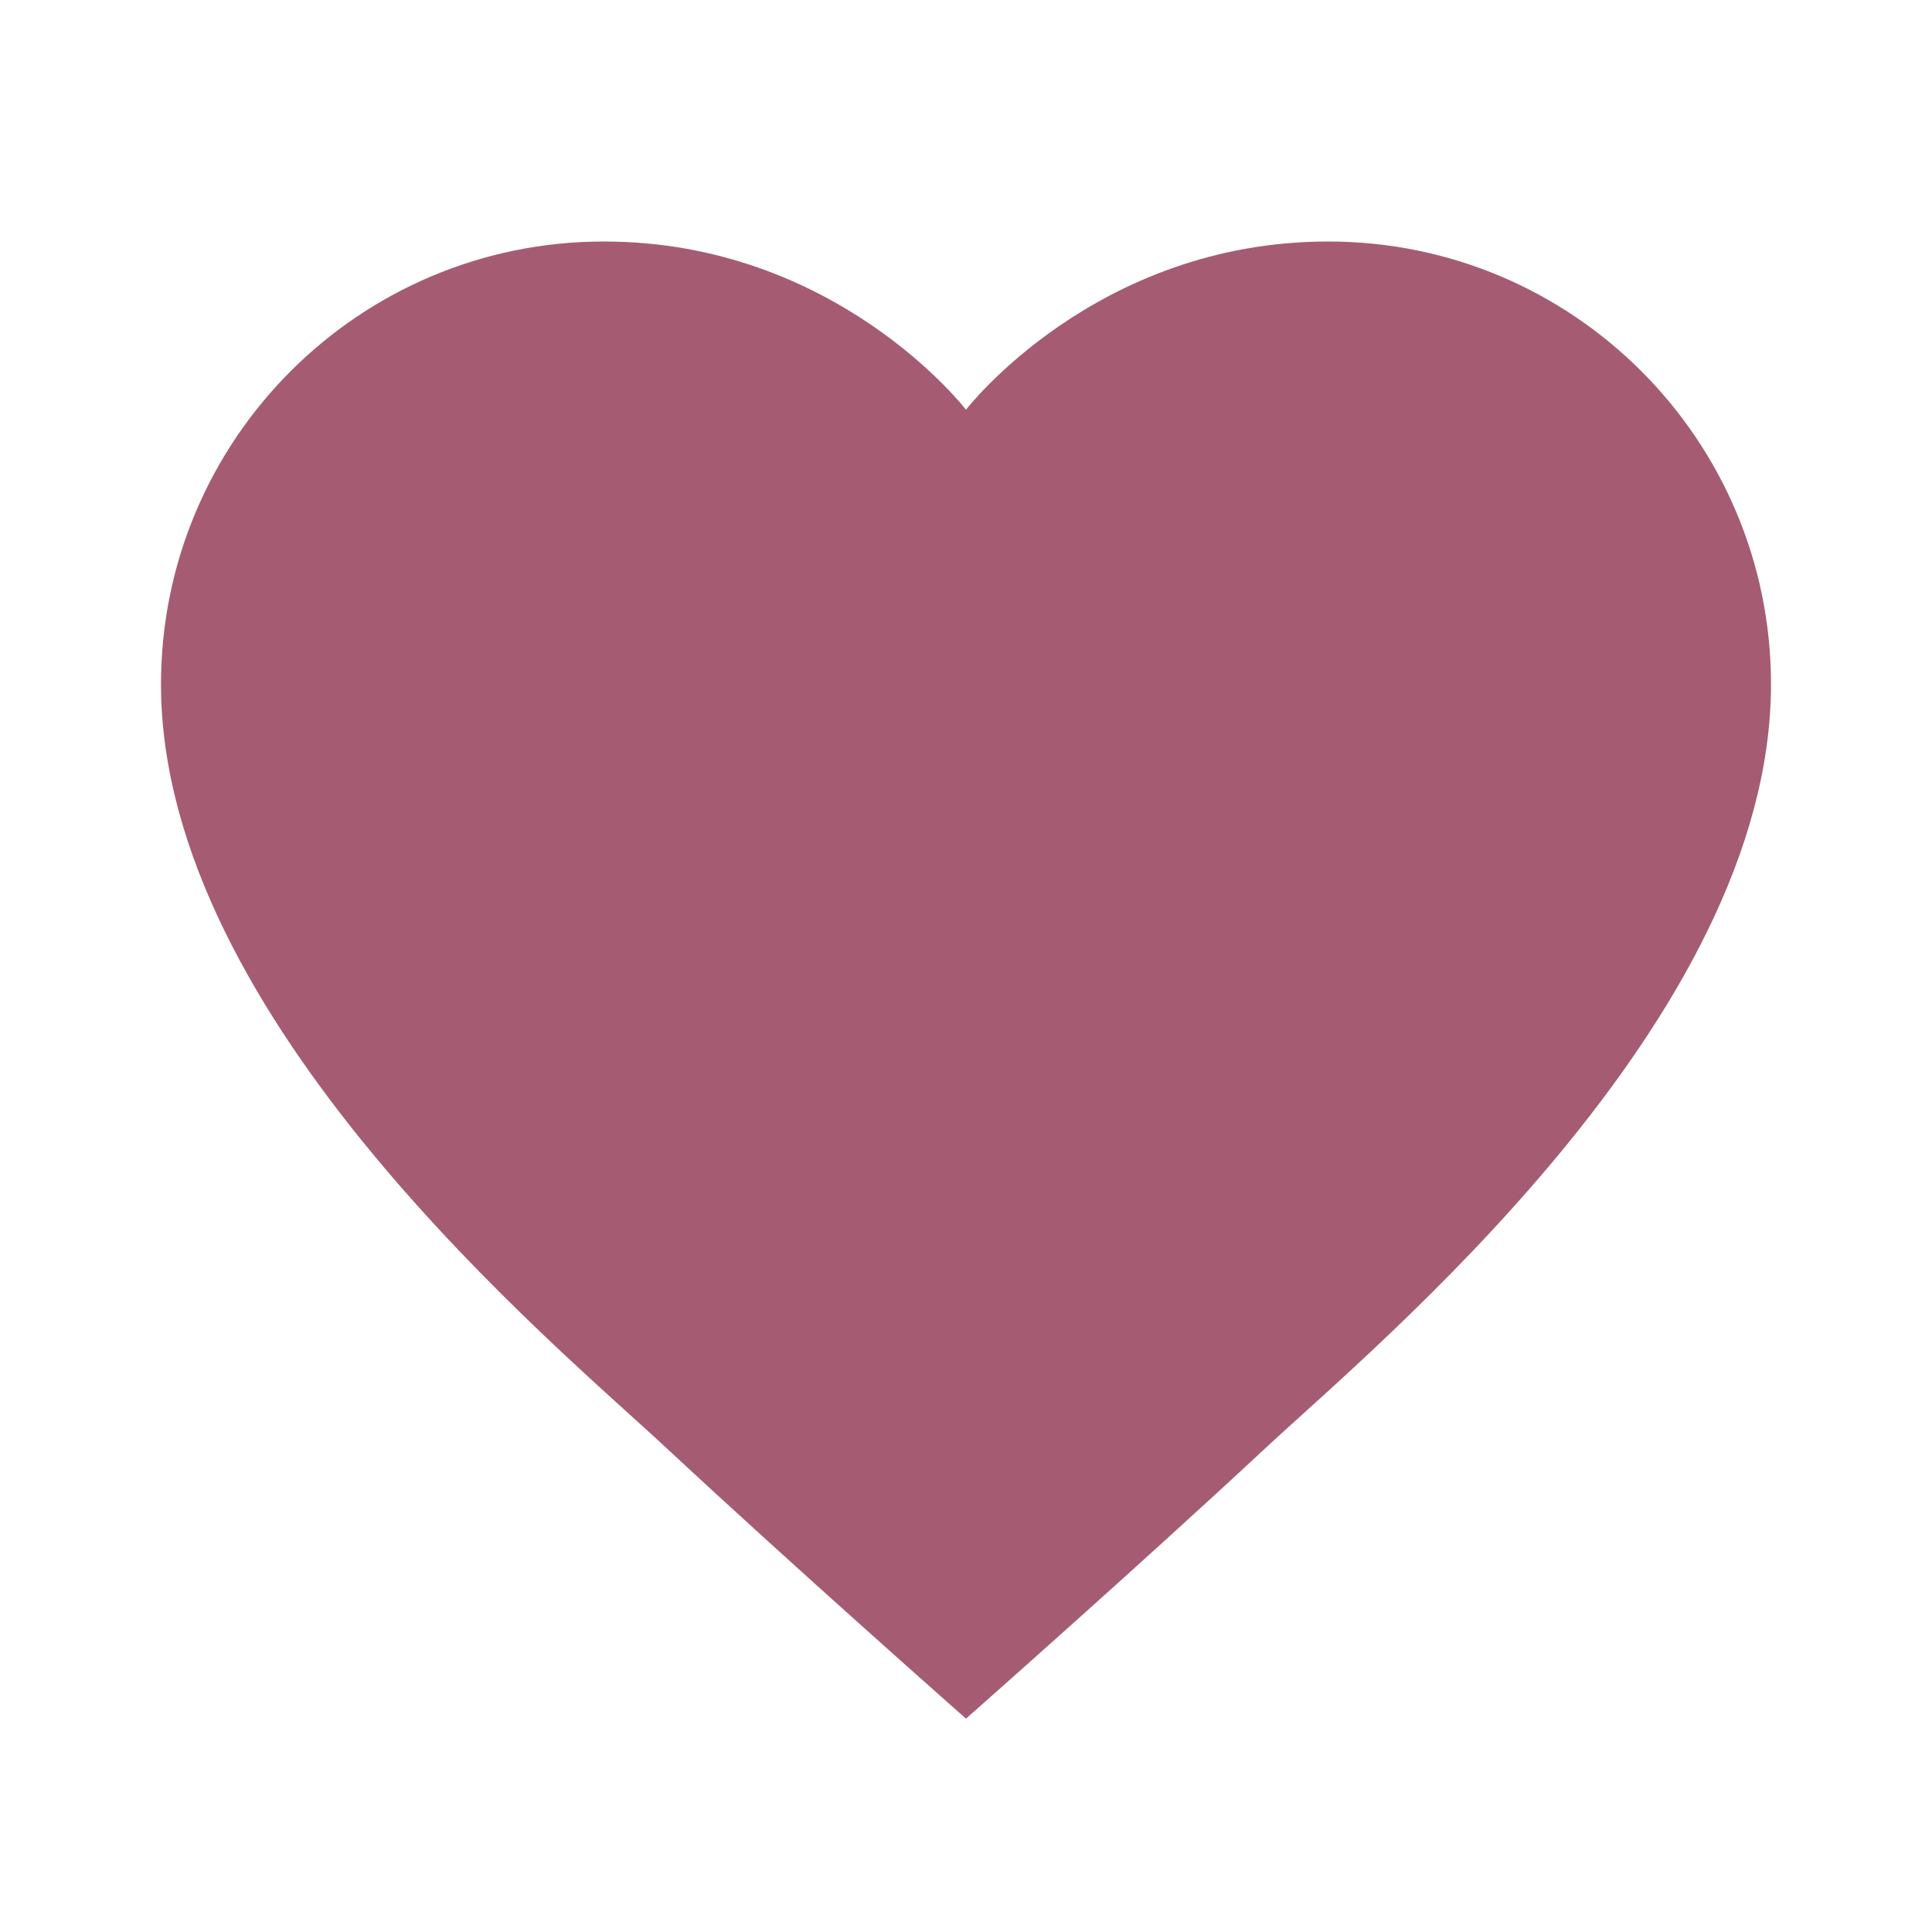
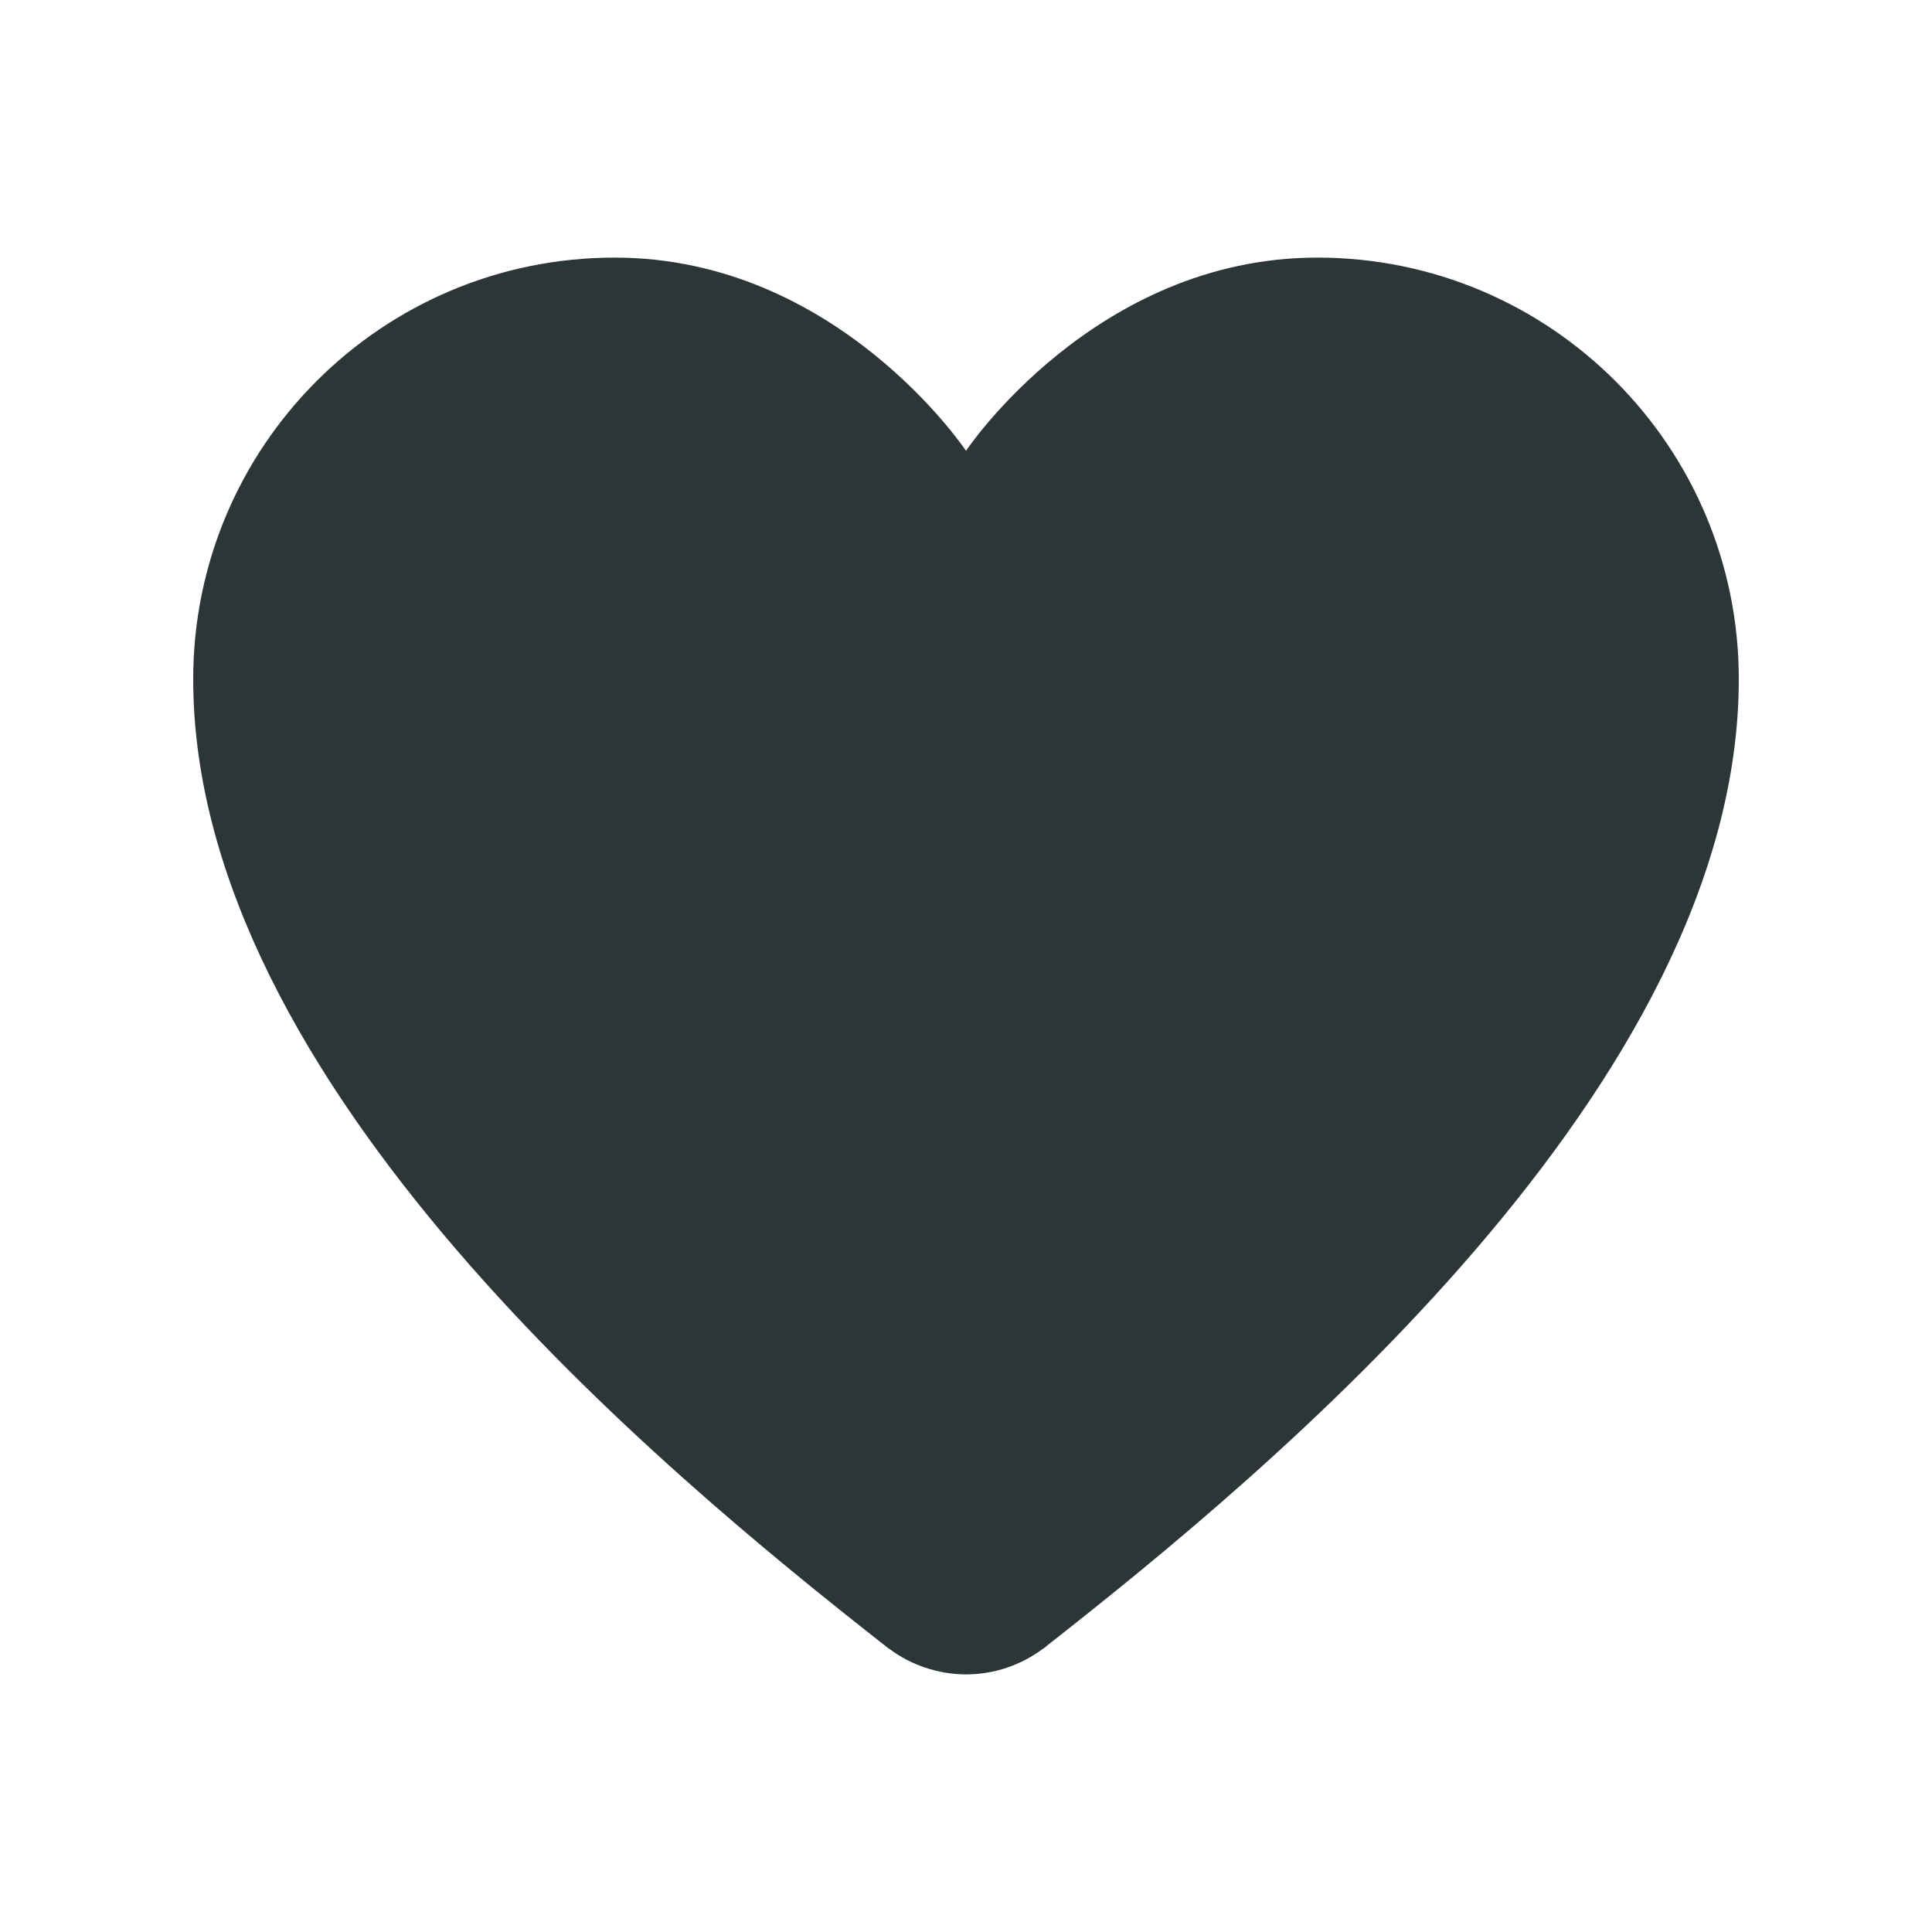
- <svg xmlns="http://www.w3.org/2000/svg" width="96pt" height="96pt" viewBox="0 0 96 96" version="1.1">
-   <g id="surface1712581">
-     <path style=" stroke:none;fill-rule:nonzero;fill:rgb(64.706%,36.078%,44.706%);fill-opacity:1;" d="M 66 12 C 54.422 12 48 20.359 48 20.359 C 48 20.359 41.578 12 30 12 C 17.848 12 8 21.848 8 34 C 8 50.684 27.648 66.852 33.125 71.961 C 39.434 77.84 48 85.398 48 85.398 C 48 85.398 56.566 77.84 62.875 71.961 C 68.352 66.852 88 50.684 88 34 C 88 21.848 78.152 12 66 12 Z M 66 12 " />
+ <svg xmlns="http://www.w3.org/2000/svg" width="60pt" height="60pt" viewBox="0 0 60 60" version="1.1">
+   <g id="surface1689767">
+     <path style=" stroke:none;fill-rule:nonzero;fill:rgb(17.647%,21.176%,21.176%);fill-opacity:1;" d="M 19.09 8 C 11.859 8 6 13.859 6 21.09 C 6 33.676 20.598 45.699 27.418 51.055 C 27.426 51.059 27.43 51.066 27.438 51.07 C 27.484 51.105 27.547 51.16 27.594 51.195 L 27.598 51.191 C 28.289 51.715 29.133 51.996 30 52 C 30.867 52 31.715 51.715 32.406 51.191 L 32.406 51.195 C 32.418 51.184 32.441 51.172 32.453 51.16 C 32.465 51.152 32.477 51.141 32.488 51.133 C 32.5 51.121 32.516 51.109 32.527 51.098 C 39.328 45.762 54 33.703 54 21.09 C 54 13.859 48.141 8 40.91 8 C 34 8 30 14 30 14 C 30 14 26 8 19.09 8 Z M 19.09 8 " />
  </g>
</svg>
